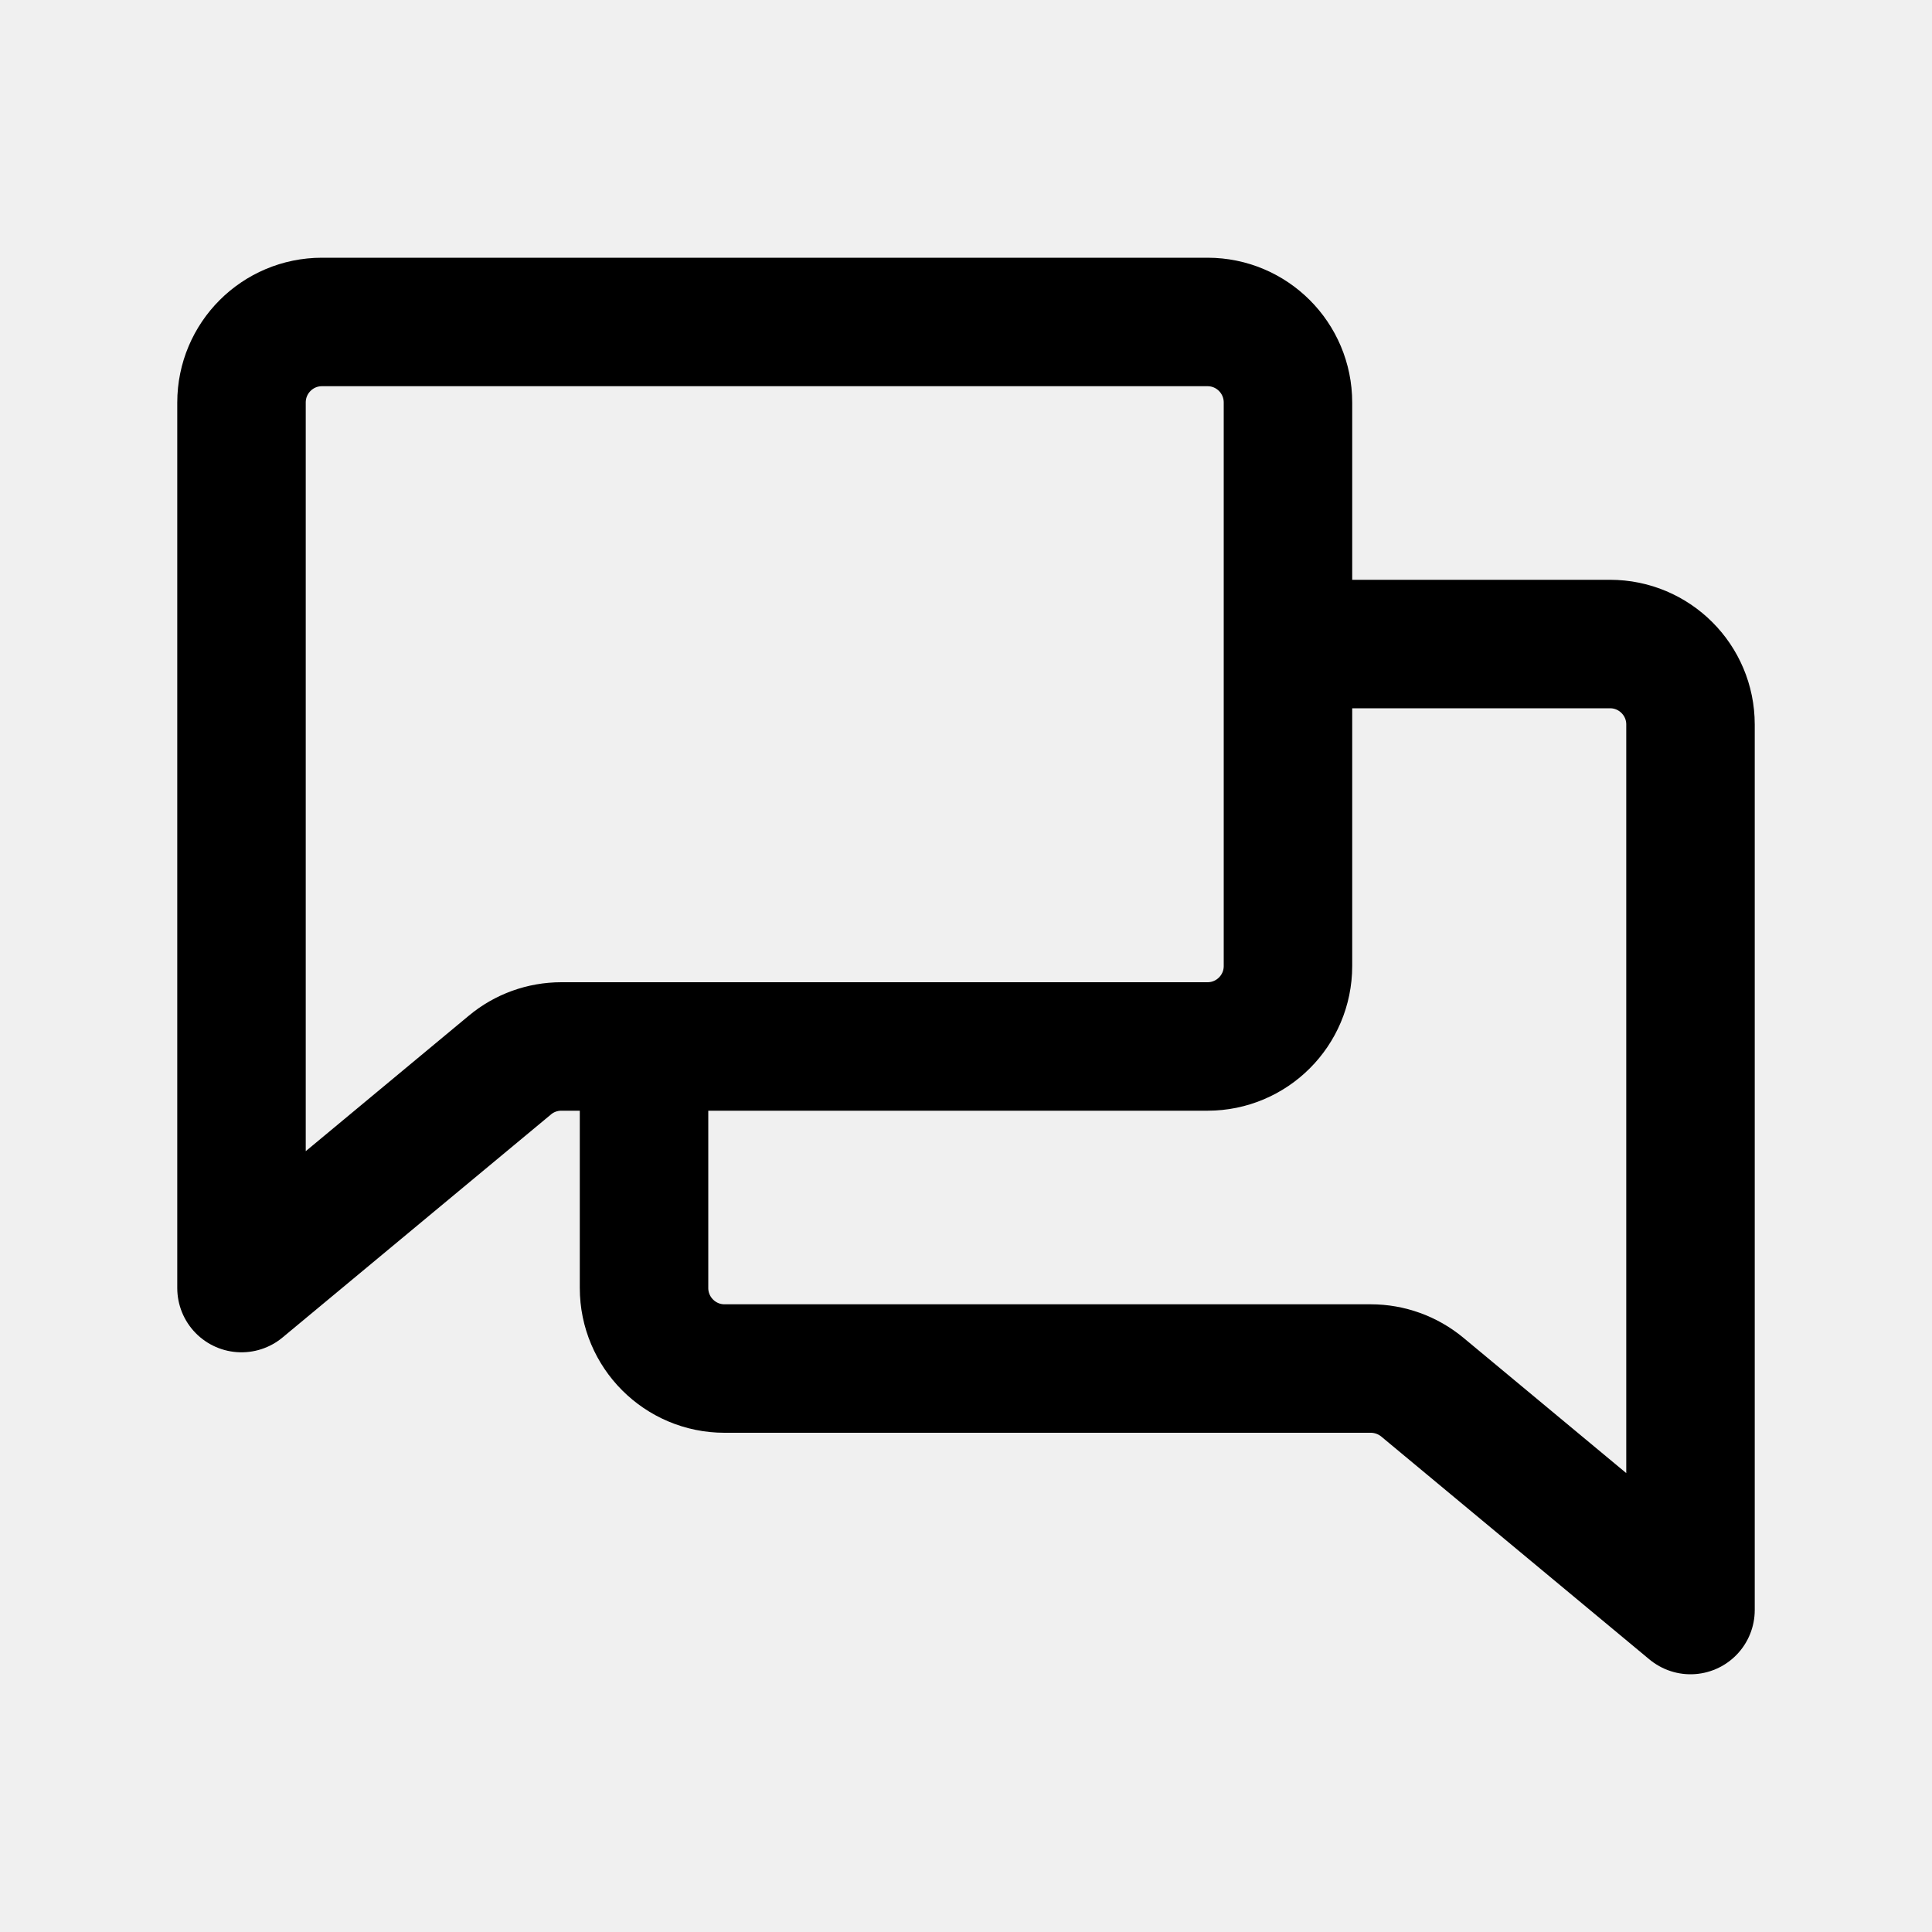
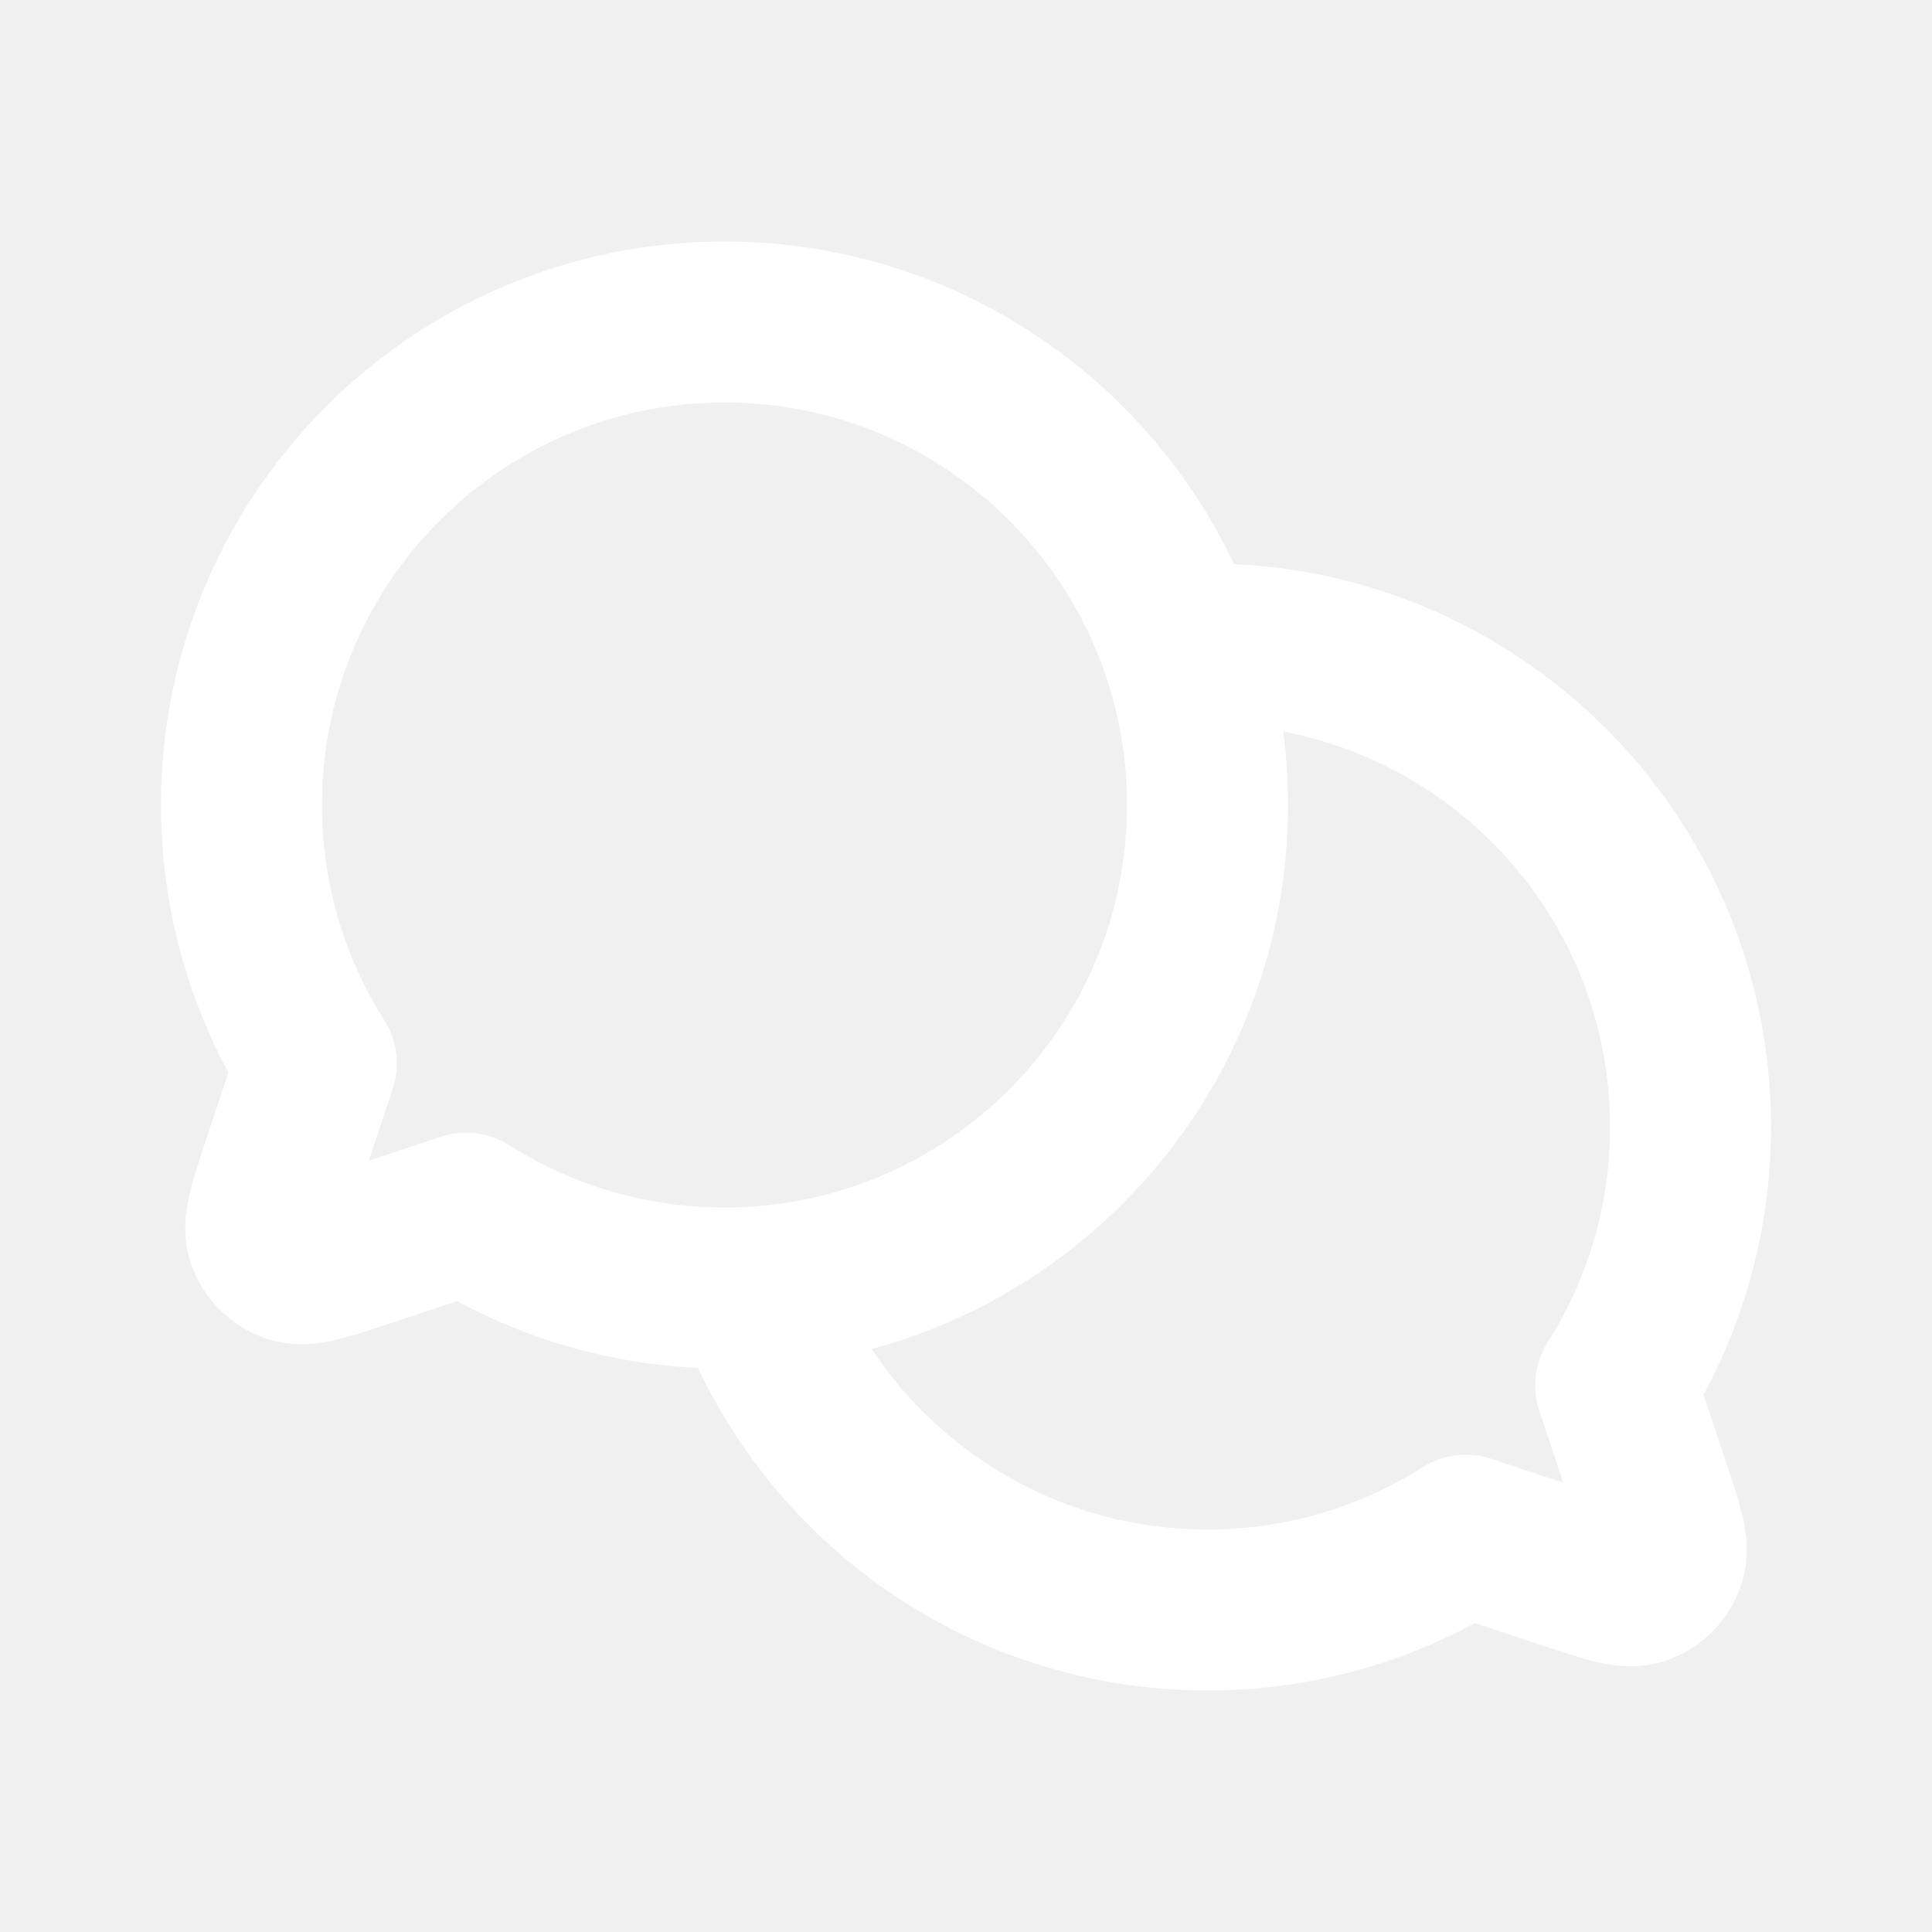
- <svg xmlns="http://www.w3.org/2000/svg" width="20" height="20" viewBox="0 0 20 20" fill="none">
-   <path d="M13.333 6.667H16.667C17.127 6.667 17.5 7.04 17.5 7.5V16.667L14.723 14.359C14.573 14.235 14.384 14.167 14.19 14.167H7.5C7.04 14.167 6.667 13.793 6.667 13.333V10.833M13.333 6.667V4.167C13.333 3.706 12.96 3.333 12.5 3.333H3.333C2.873 3.333 2.5 3.706 2.5 4.167V13.334L5.278 11.026C5.427 10.901 5.616 10.833 5.811 10.833H6.667M13.333 6.667V10C13.333 10.46 12.96 10.833 12.5 10.833H6.667" stroke="currentColor" stroke-width="1.33" stroke-linecap="round" stroke-linejoin="round" />
+ <svg xmlns="http://www.w3.org/2000/svg" width="24" height="24" viewBox="0 0 24 24" fill="none">
+   <path d="M9.338 15.991C12.495 15.815 15 13.2 15 10C15 6.686 12.314 4 9 4C5.686 4 3 6.686 3 10C3 11.181 3.341 12.282 3.93 13.21L3.506 14.482L3.505 14.484C3.343 14.971 3.262 15.215 3.319 15.377C3.37 15.518 3.482 15.63 3.623 15.68C3.785 15.738 4.027 15.657 4.511 15.496L4.518 15.494L5.79 15.07C6.718 15.659 7.819 16 9 16C9.114 16 9.226 15.997 9.338 15.991ZM9.338 15.991C9.338 15.991 9.338 15.99 9.338 15.991ZM9.338 15.991C10.159 18.326 12.384 20 15 20C16.181 20 17.282 19.659 18.21 19.07L19.482 19.494L19.485 19.494C19.972 19.657 20.216 19.738 20.378 19.68C20.519 19.63 20.63 19.518 20.68 19.377C20.738 19.215 20.657 18.971 20.494 18.482L20.07 17.21L20.212 16.975C20.714 16.098 21 15.082 21 14C21 10.686 18.314 8 15 8L14.775 8.004L14.662 8.01" stroke="white" stroke-width="2" stroke-linecap="round" stroke-linejoin="round" />
</svg>
